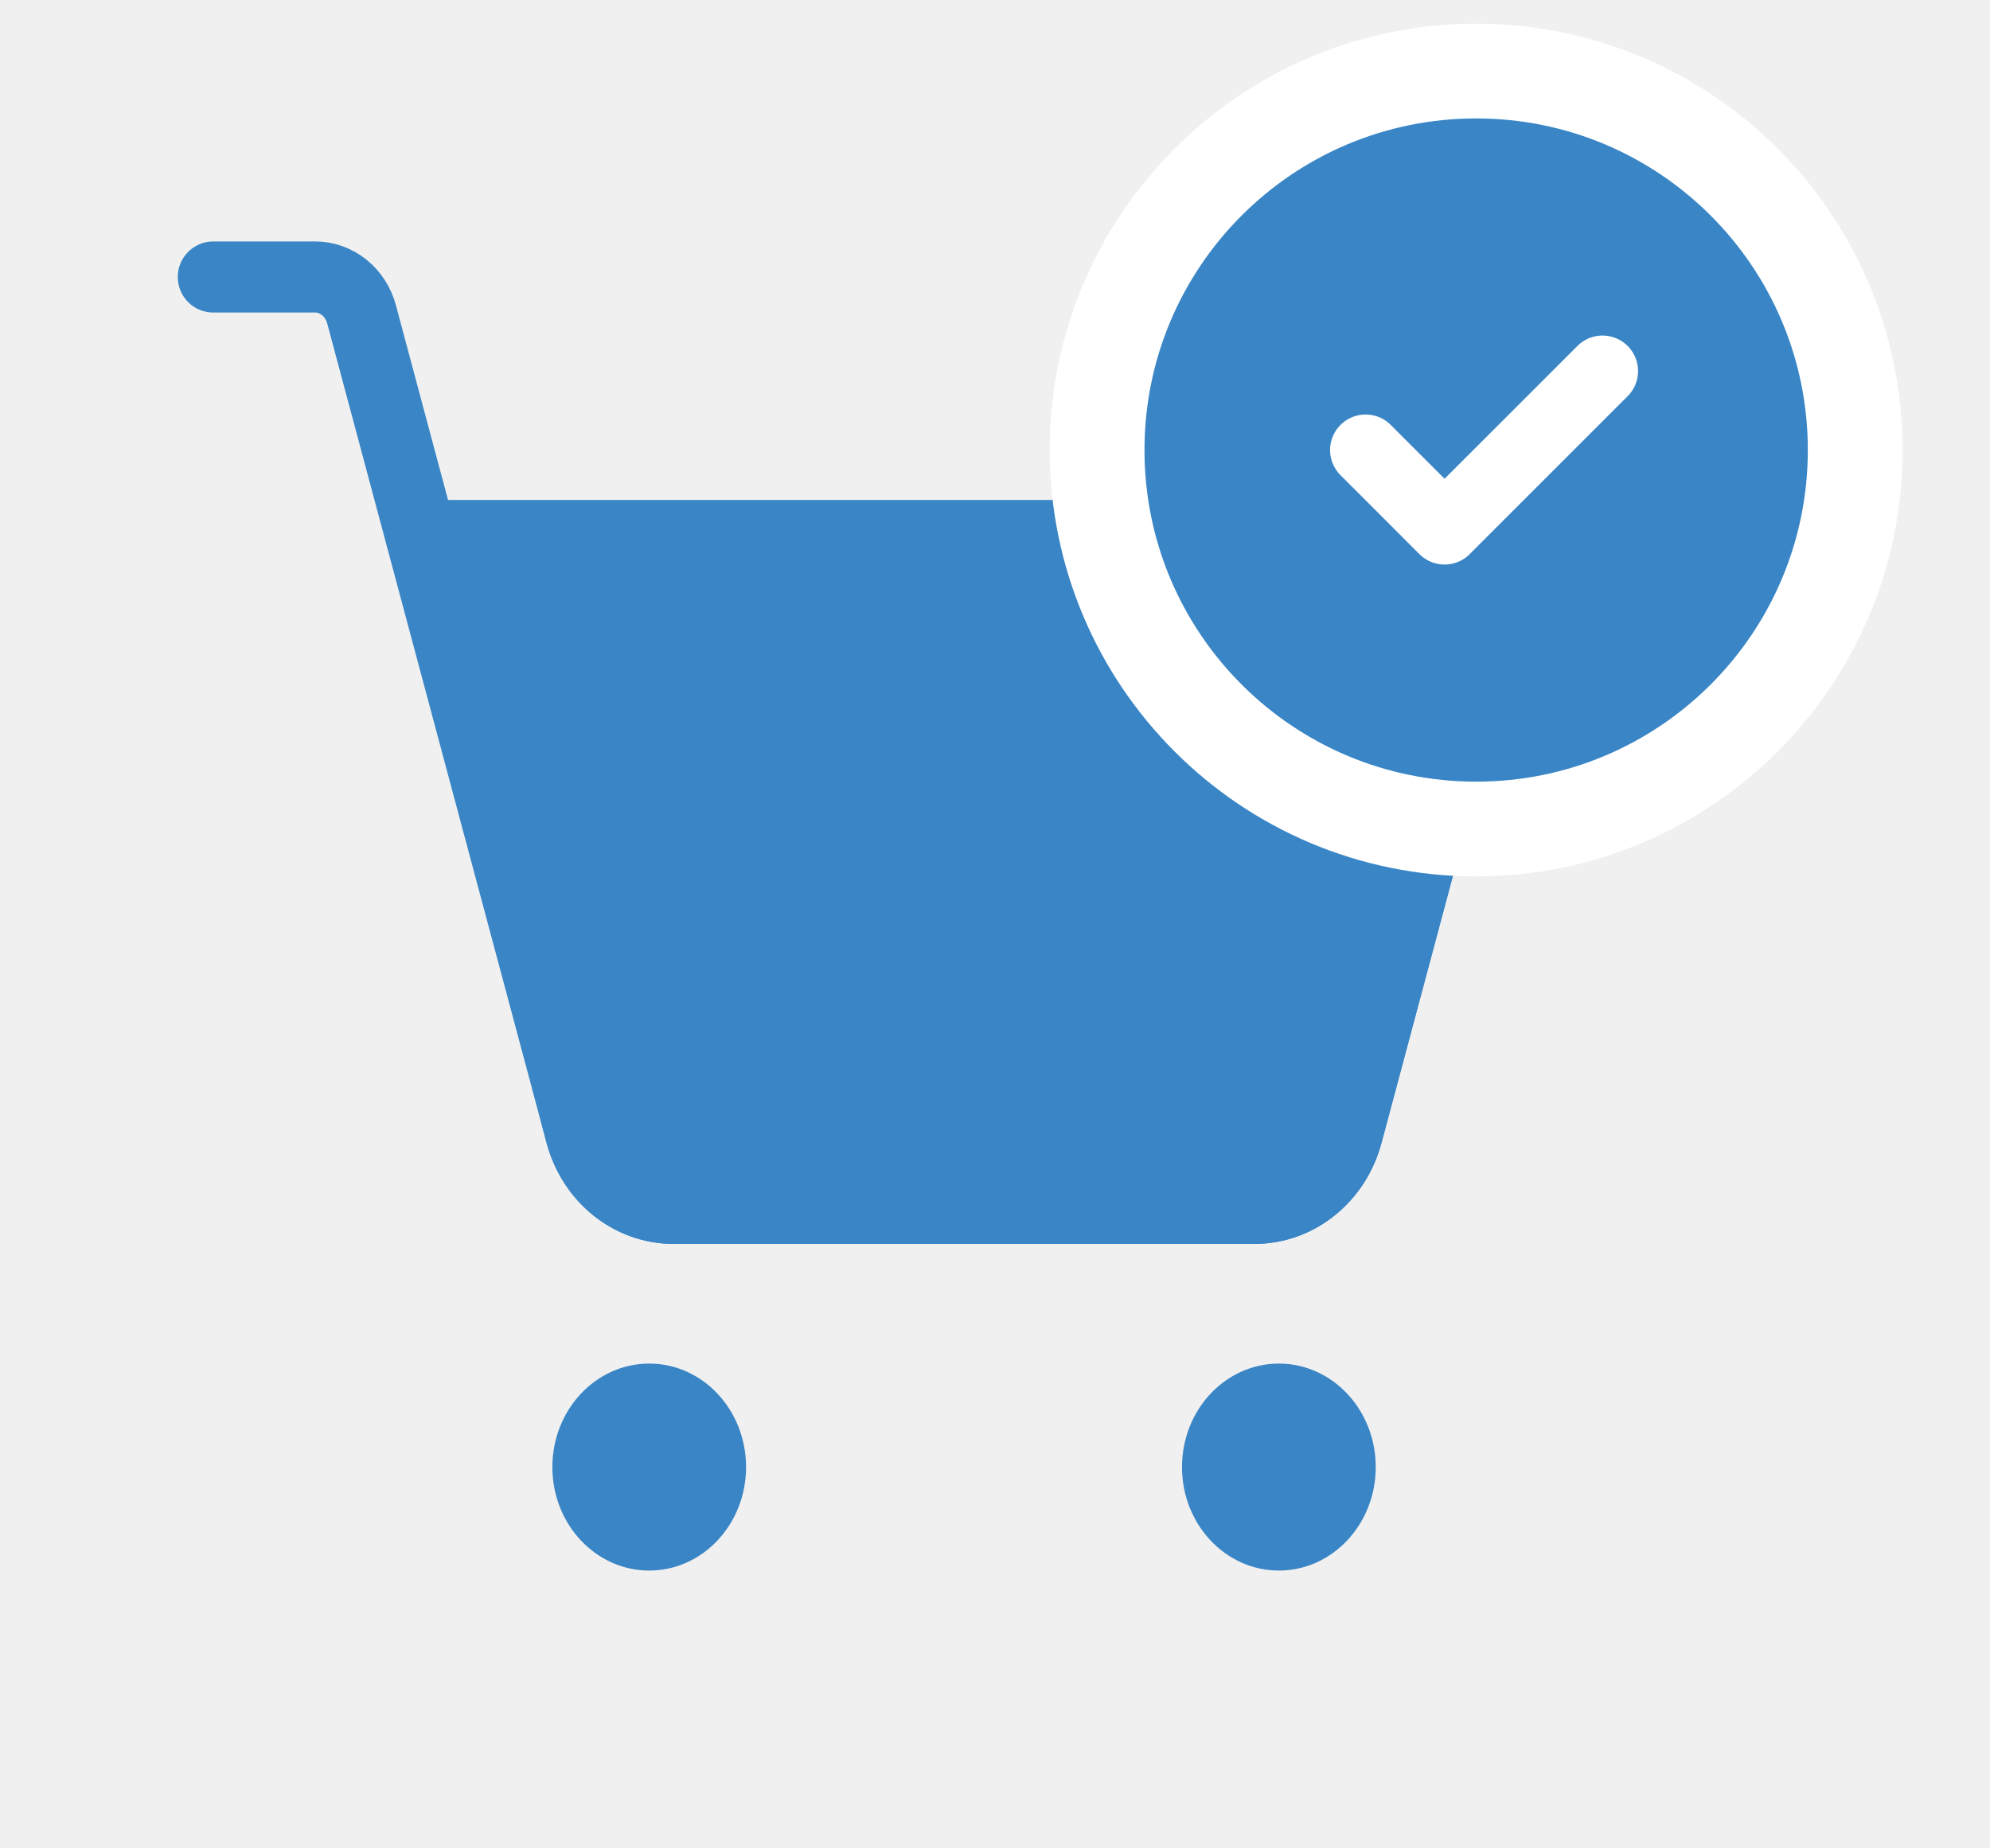
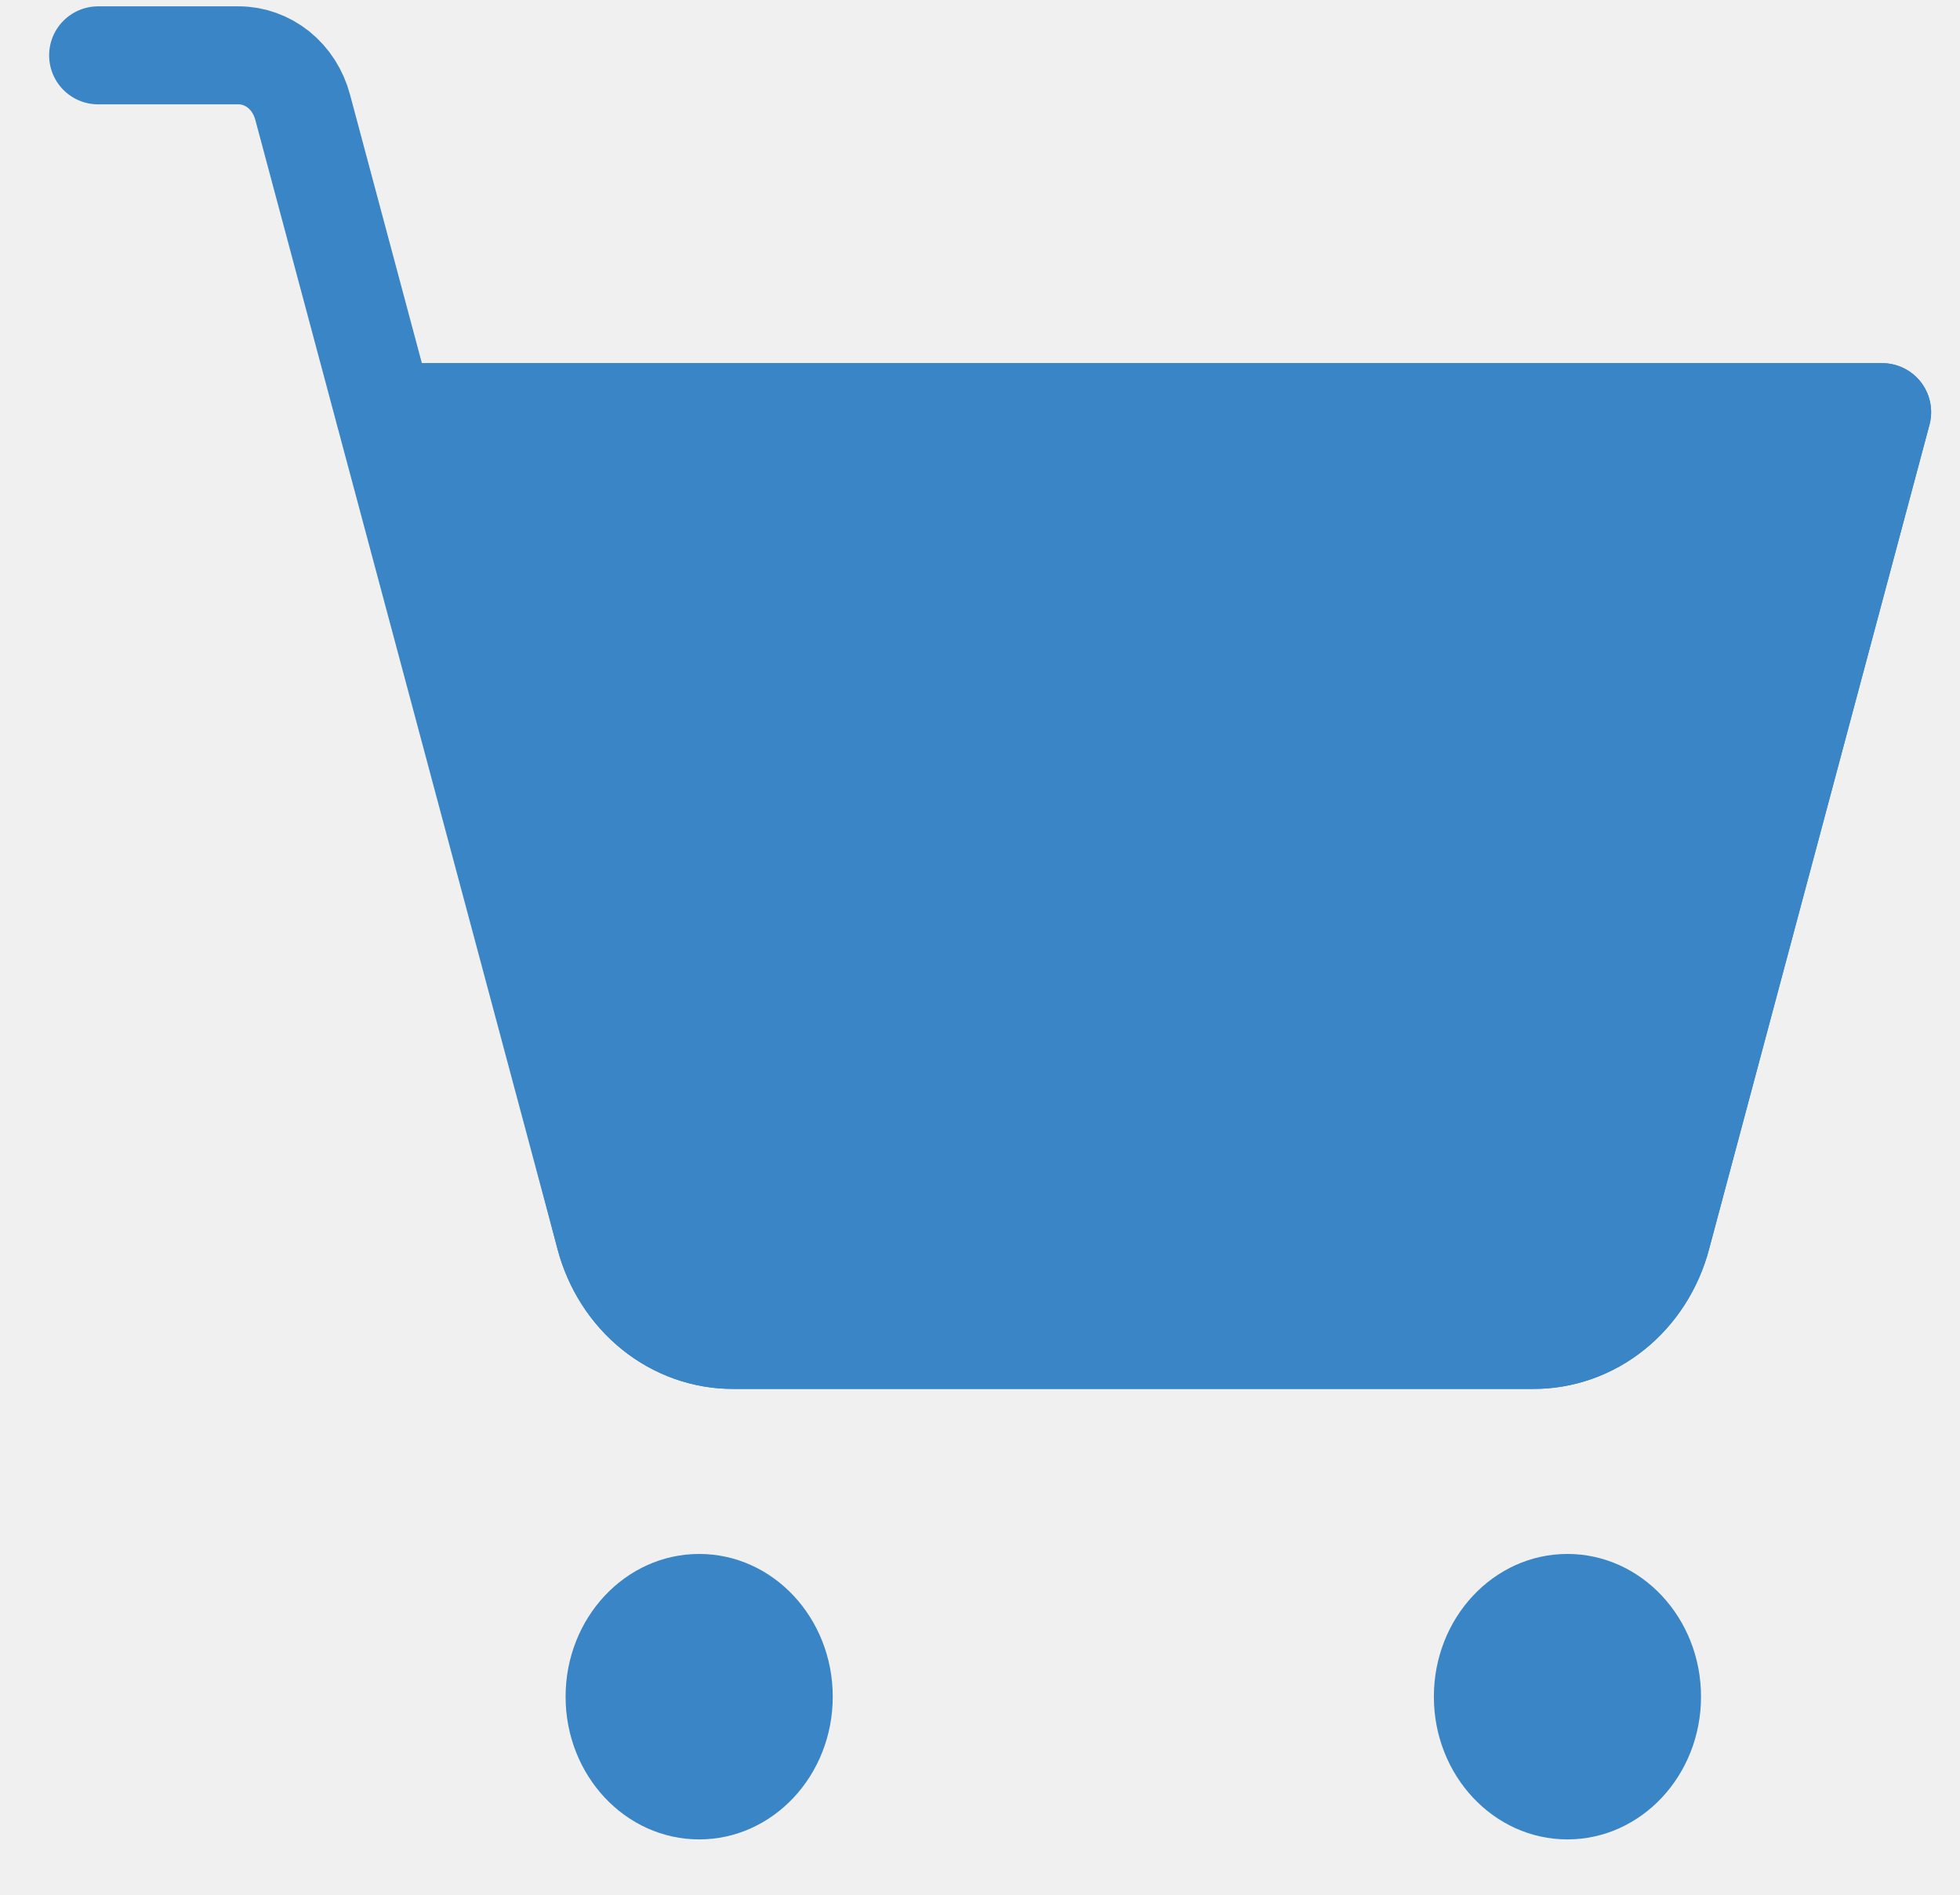
- <svg xmlns="http://www.w3.org/2000/svg" width="42" height="39" viewBox="0 0 42 39" fill="none">
-   <path d="M13.702 33.153C14.831 33.153 15.746 32.175 15.746 30.969C15.746 29.762 14.831 28.784 13.702 28.784C12.573 28.784 11.658 29.762 11.658 30.969C11.658 32.175 12.573 33.153 13.702 33.153Z" fill="#3985C6" />
-   <path d="M26.991 33.153C28.12 33.153 29.036 32.175 29.036 30.969C29.036 29.762 28.12 28.784 26.991 28.784C25.862 28.784 24.947 29.762 24.947 30.969C24.947 32.175 25.862 33.153 26.991 33.153Z" fill="#3985C6" />
-   <path d="M8.885 11.308H31.808L28.435 23.924C28.315 24.381 28.057 24.785 27.701 25.071C27.346 25.357 26.912 25.51 26.467 25.508H14.226C13.781 25.51 13.347 25.357 12.992 25.071C12.636 24.785 12.379 24.381 12.258 23.924L7.632 6.639C7.571 6.41 7.442 6.209 7.265 6.066C7.087 5.924 6.871 5.846 6.649 5.847H4.502" stroke="#3985C6" stroke-width="1.5" stroke-linecap="round" stroke-linejoin="round" />
-   <path d="M31.808 11.308H8.885L9.155 12L12.258 23.924C12.378 24.381 12.636 24.785 12.992 25.071C13.347 25.357 13.781 25.51 14.226 25.508H26.467C26.912 25.51 27.346 25.357 27.701 25.071C28.057 24.785 28.315 24.381 28.435 23.924L31.808 11.308Z" fill="#3985C6" stroke="#3985C6" stroke-width="1.5" stroke-linecap="round" stroke-linejoin="round" />
-   <circle cx="31.155" cy="9.5" r="8" fill="#3985C6" stroke="white" stroke-width="2" />
-   <g clip-path="url(#clip0_2_1141)">
-     <path d="M28.822 9.5L30.488 11.167L33.822 7.833" stroke="white" stroke-width="1.5" stroke-linecap="round" stroke-linejoin="round" />
-   </g>
-   <defs>
-     <clipPath id="clip0_2_1141">
-       <rect width="8" height="8" fill="white" transform="translate(27.1552 5.5)" />
-     </clipPath>
-   </defs>
+ <svg xmlns="http://www.w3.org/2000/svg" width="30" height="29" viewBox="0 0 30 29" fill="none">
+   <path d="M10.702 28.153C11.831 28.153 12.746 27.175 12.746 25.969C12.746 24.762 11.831 23.784 10.702 23.784C9.573 23.784 8.657 24.762 8.657 25.969C8.657 27.175 9.573 28.153 10.702 28.153Z" fill="#3985C6" />
+   <path d="M23.991 28.153C25.12 28.153 26.036 27.175 26.036 25.969C26.036 24.762 25.12 23.784 23.991 23.784C22.862 23.784 21.947 24.762 21.947 25.969C21.947 27.175 22.862 28.153 23.991 28.153Z" fill="#3985C6" />
+   <path d="M5.885 6.308H28.808L25.435 18.924C25.315 19.381 25.057 19.785 24.701 20.071C24.346 20.357 23.912 20.51 23.467 20.508H11.226C10.781 20.51 10.347 20.357 9.992 20.071C9.636 19.785 9.378 19.381 9.258 18.924L4.632 1.639C4.571 1.41 4.442 1.209 4.265 1.066C4.087 0.924 3.871 0.846 3.649 0.847H1.502" stroke="#3985C6" stroke-width="1.5" stroke-linecap="round" stroke-linejoin="round" />
+   <path d="M28.808 6.308H5.885L6.155 7L9.258 18.924C9.378 19.381 9.636 19.785 9.992 20.071C10.347 20.357 10.781 20.51 11.226 20.508H23.467C23.912 20.51 24.346 20.357 24.701 20.071C25.057 19.785 25.315 19.381 25.435 18.924L28.808 6.308Z" fill="#3985C6" stroke="#3985C6" stroke-width="1.5" stroke-linecap="round" stroke-linejoin="round" />
</svg>
